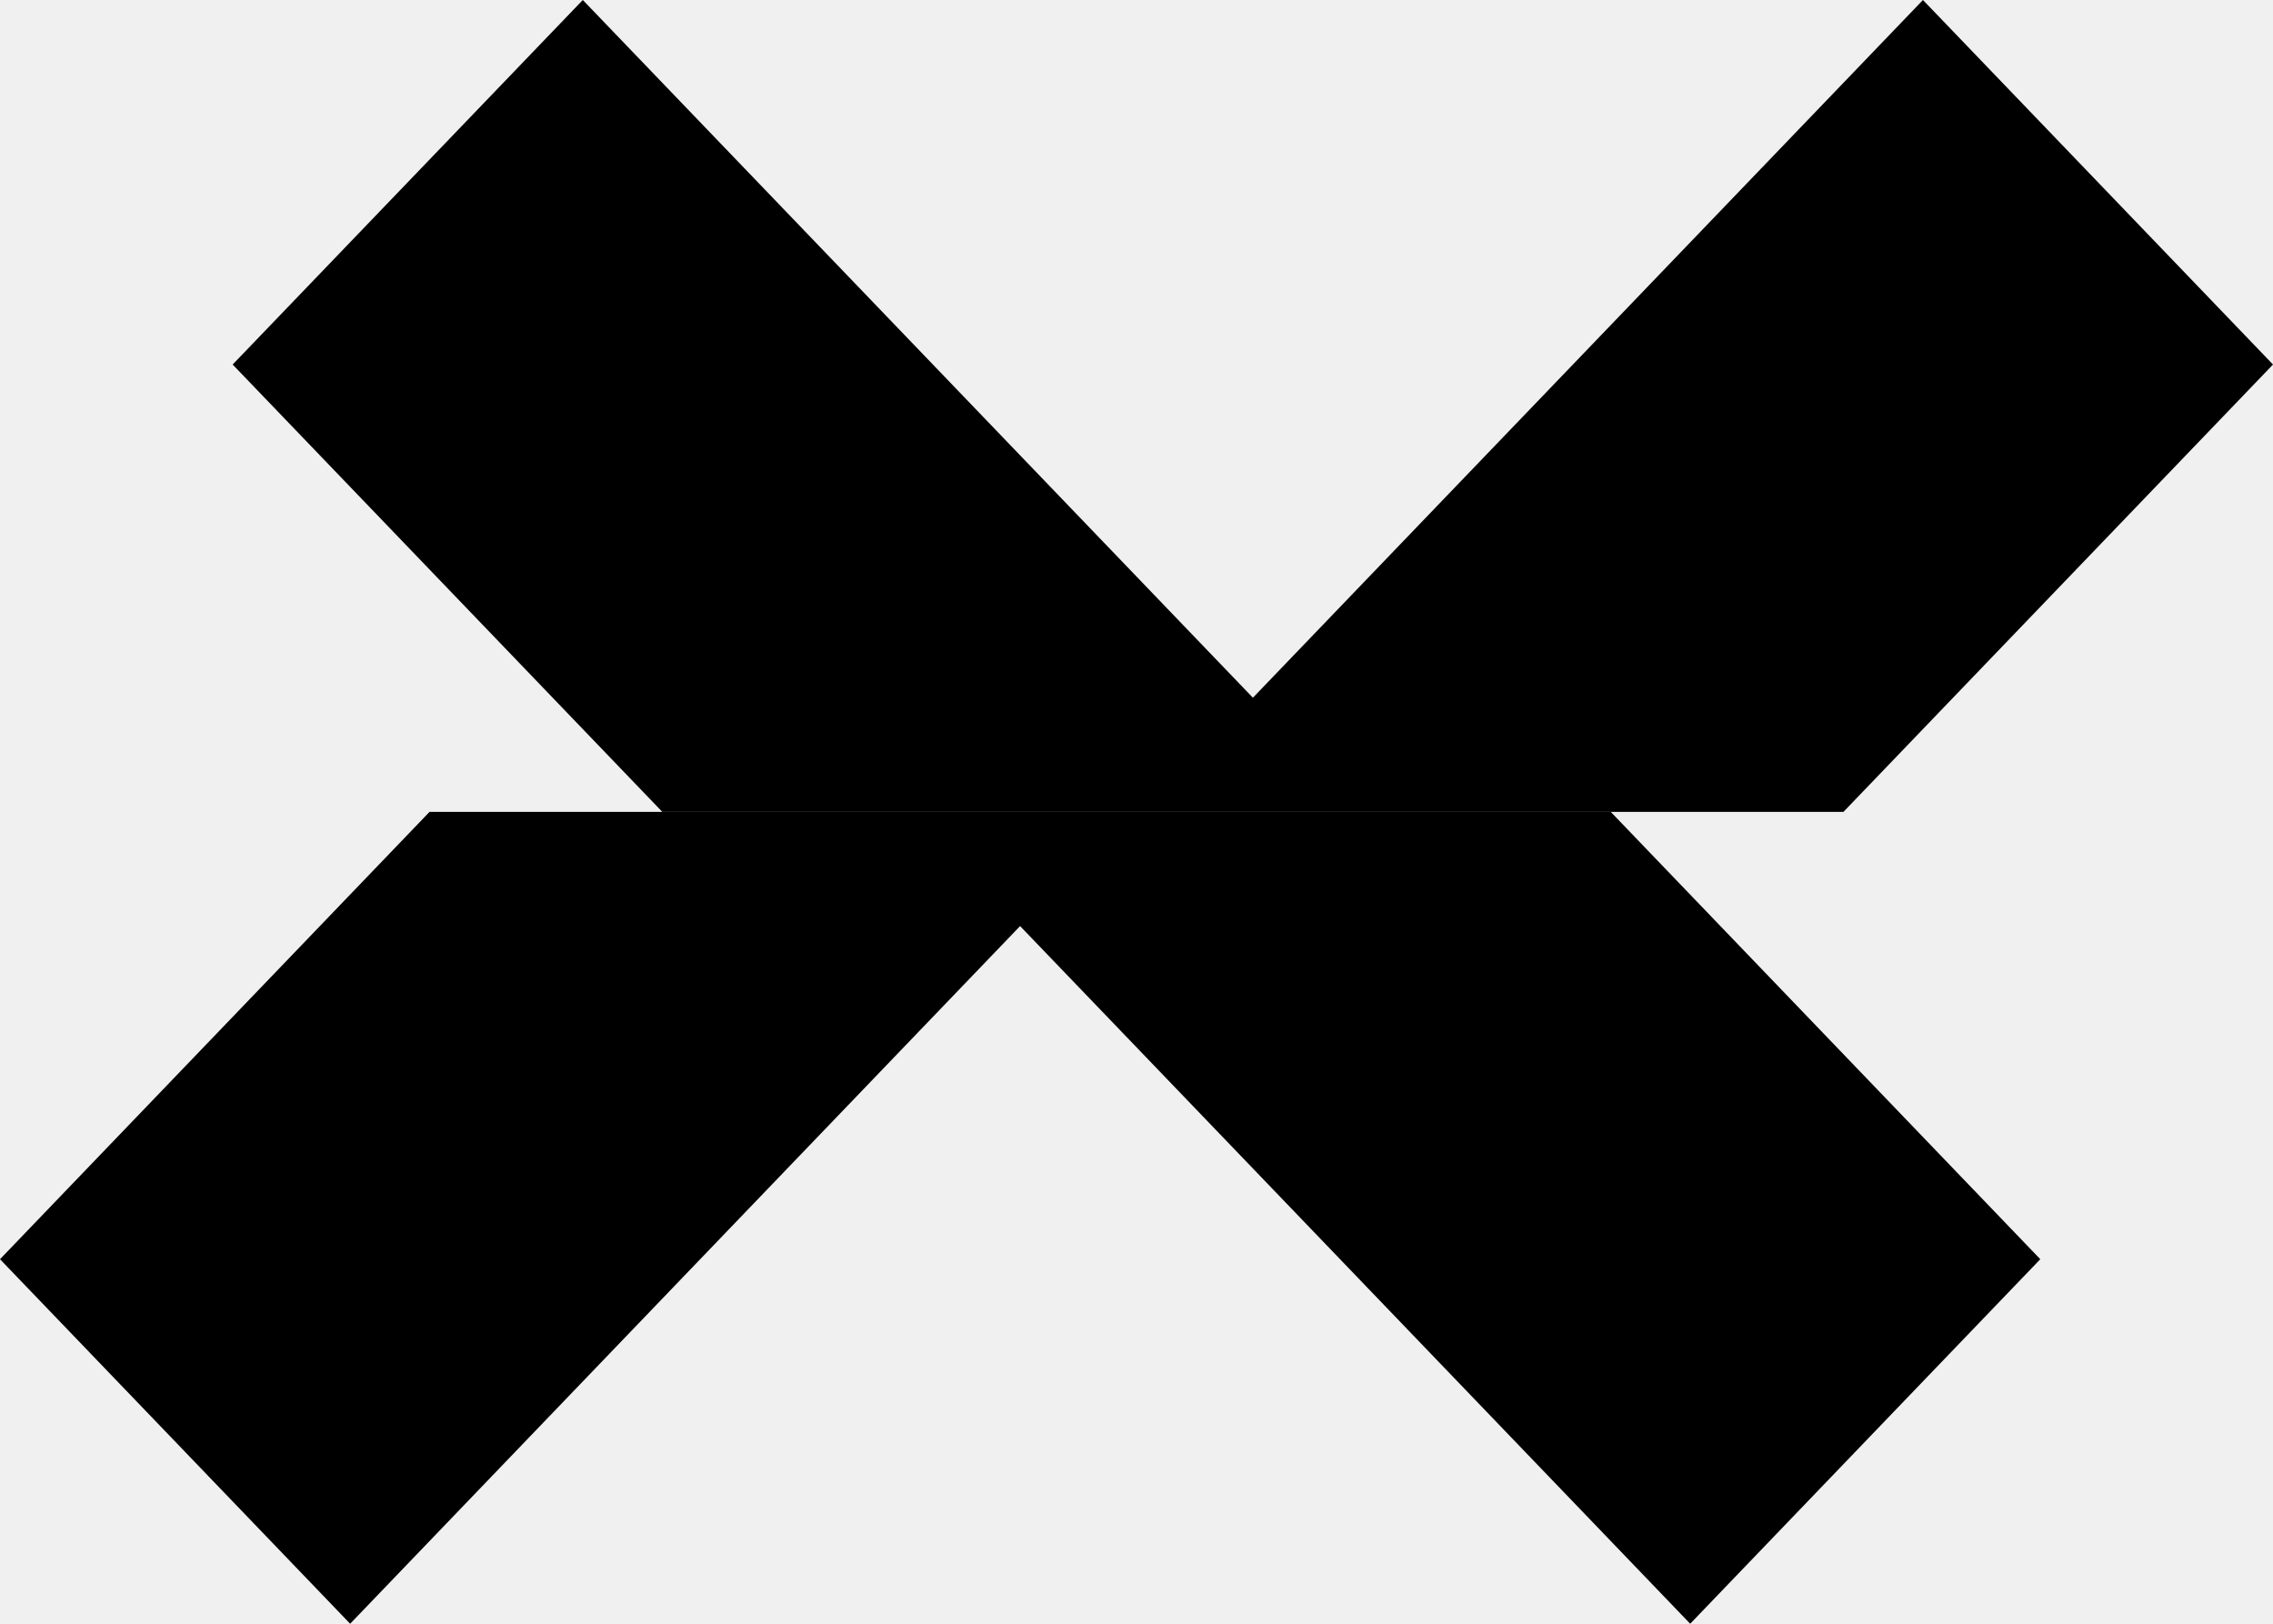
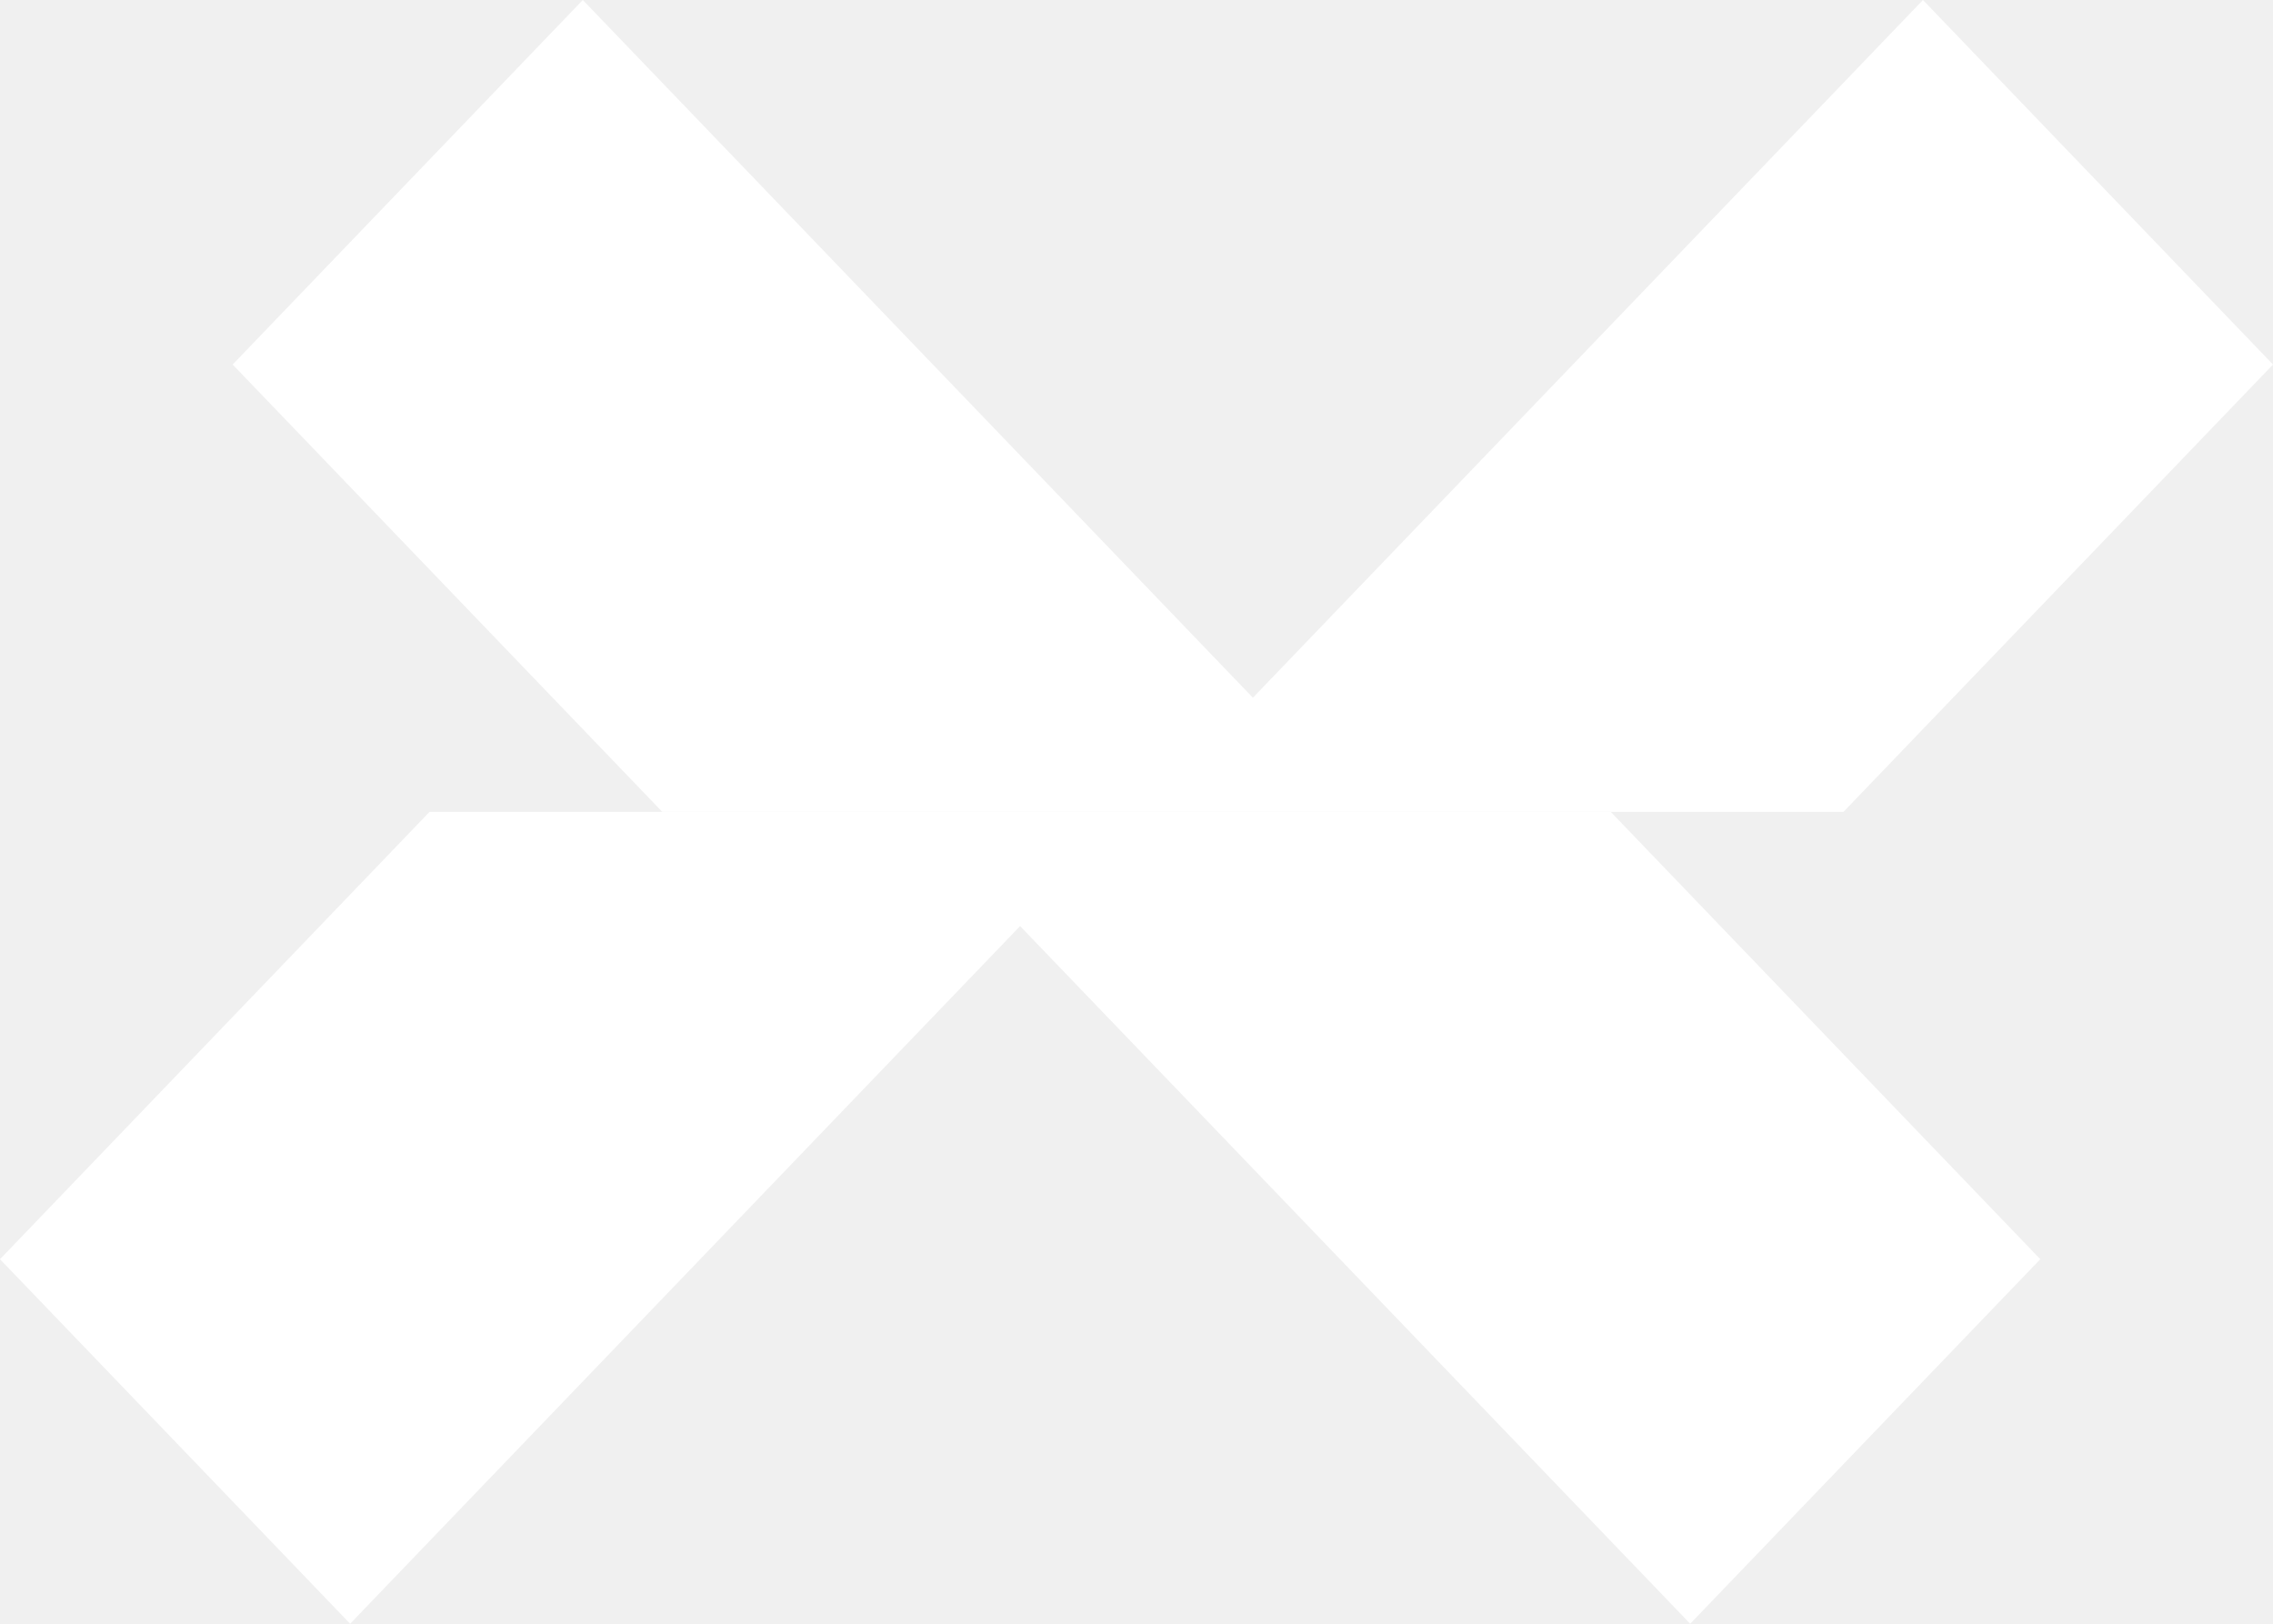
<svg xmlns="http://www.w3.org/2000/svg" width="42" height="30" viewBox="0 0 42 30" fill="none">
-   <path d="M34.063 15L42 6.735L35.532 0L23.151 12.891L10.769 0L4.299 6.735L12.238 15H34.063Z" fill="currentColor" />
-   <path d="M7.937 15L0 23.265L6.47 30L18.849 17.11L31.231 30L37.7 23.265L29.763 15H7.937Z" fill="currentColor" />
+   <path d="M34.063 15L42 6.735L35.532 0L23.151 12.891L10.769 0L4.299 6.735L12.238 15H34.063Z" fill="white" />
+   <path d="M7.937 15L0 23.265L6.47 30L18.849 17.11L31.231 30L37.7 23.265L29.763 15H7.937Z" fill="white" />
</svg>
